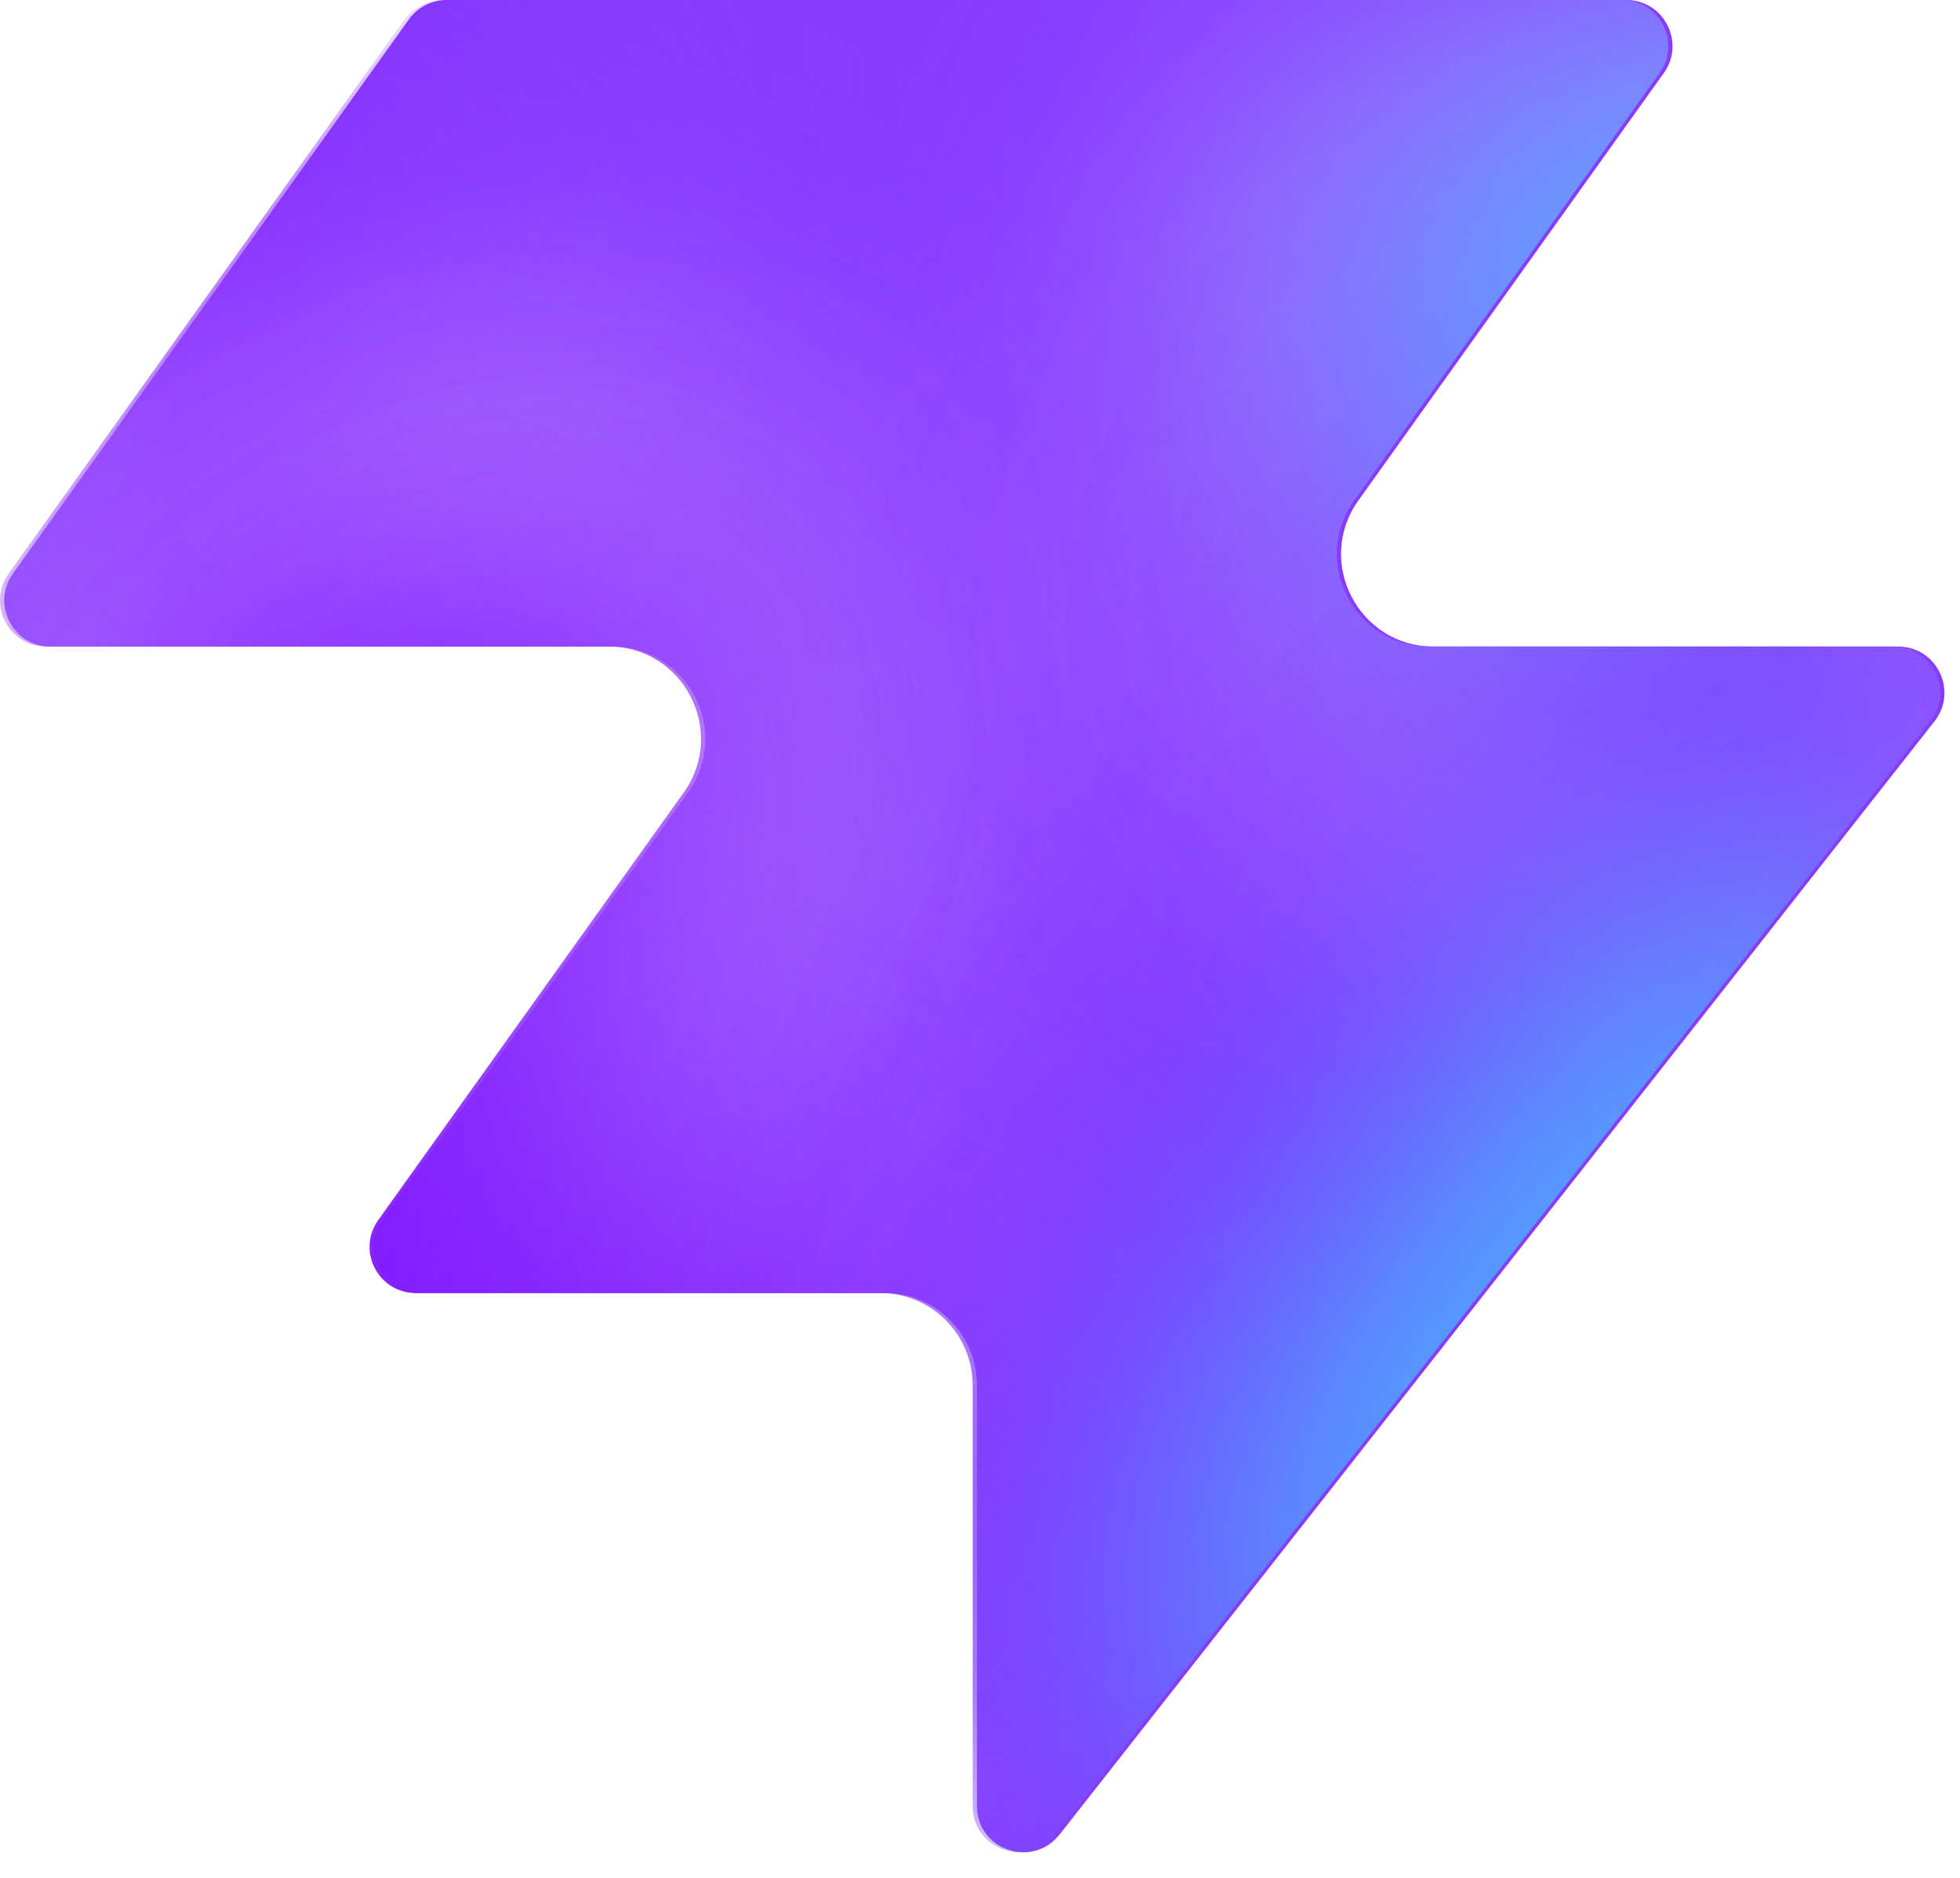
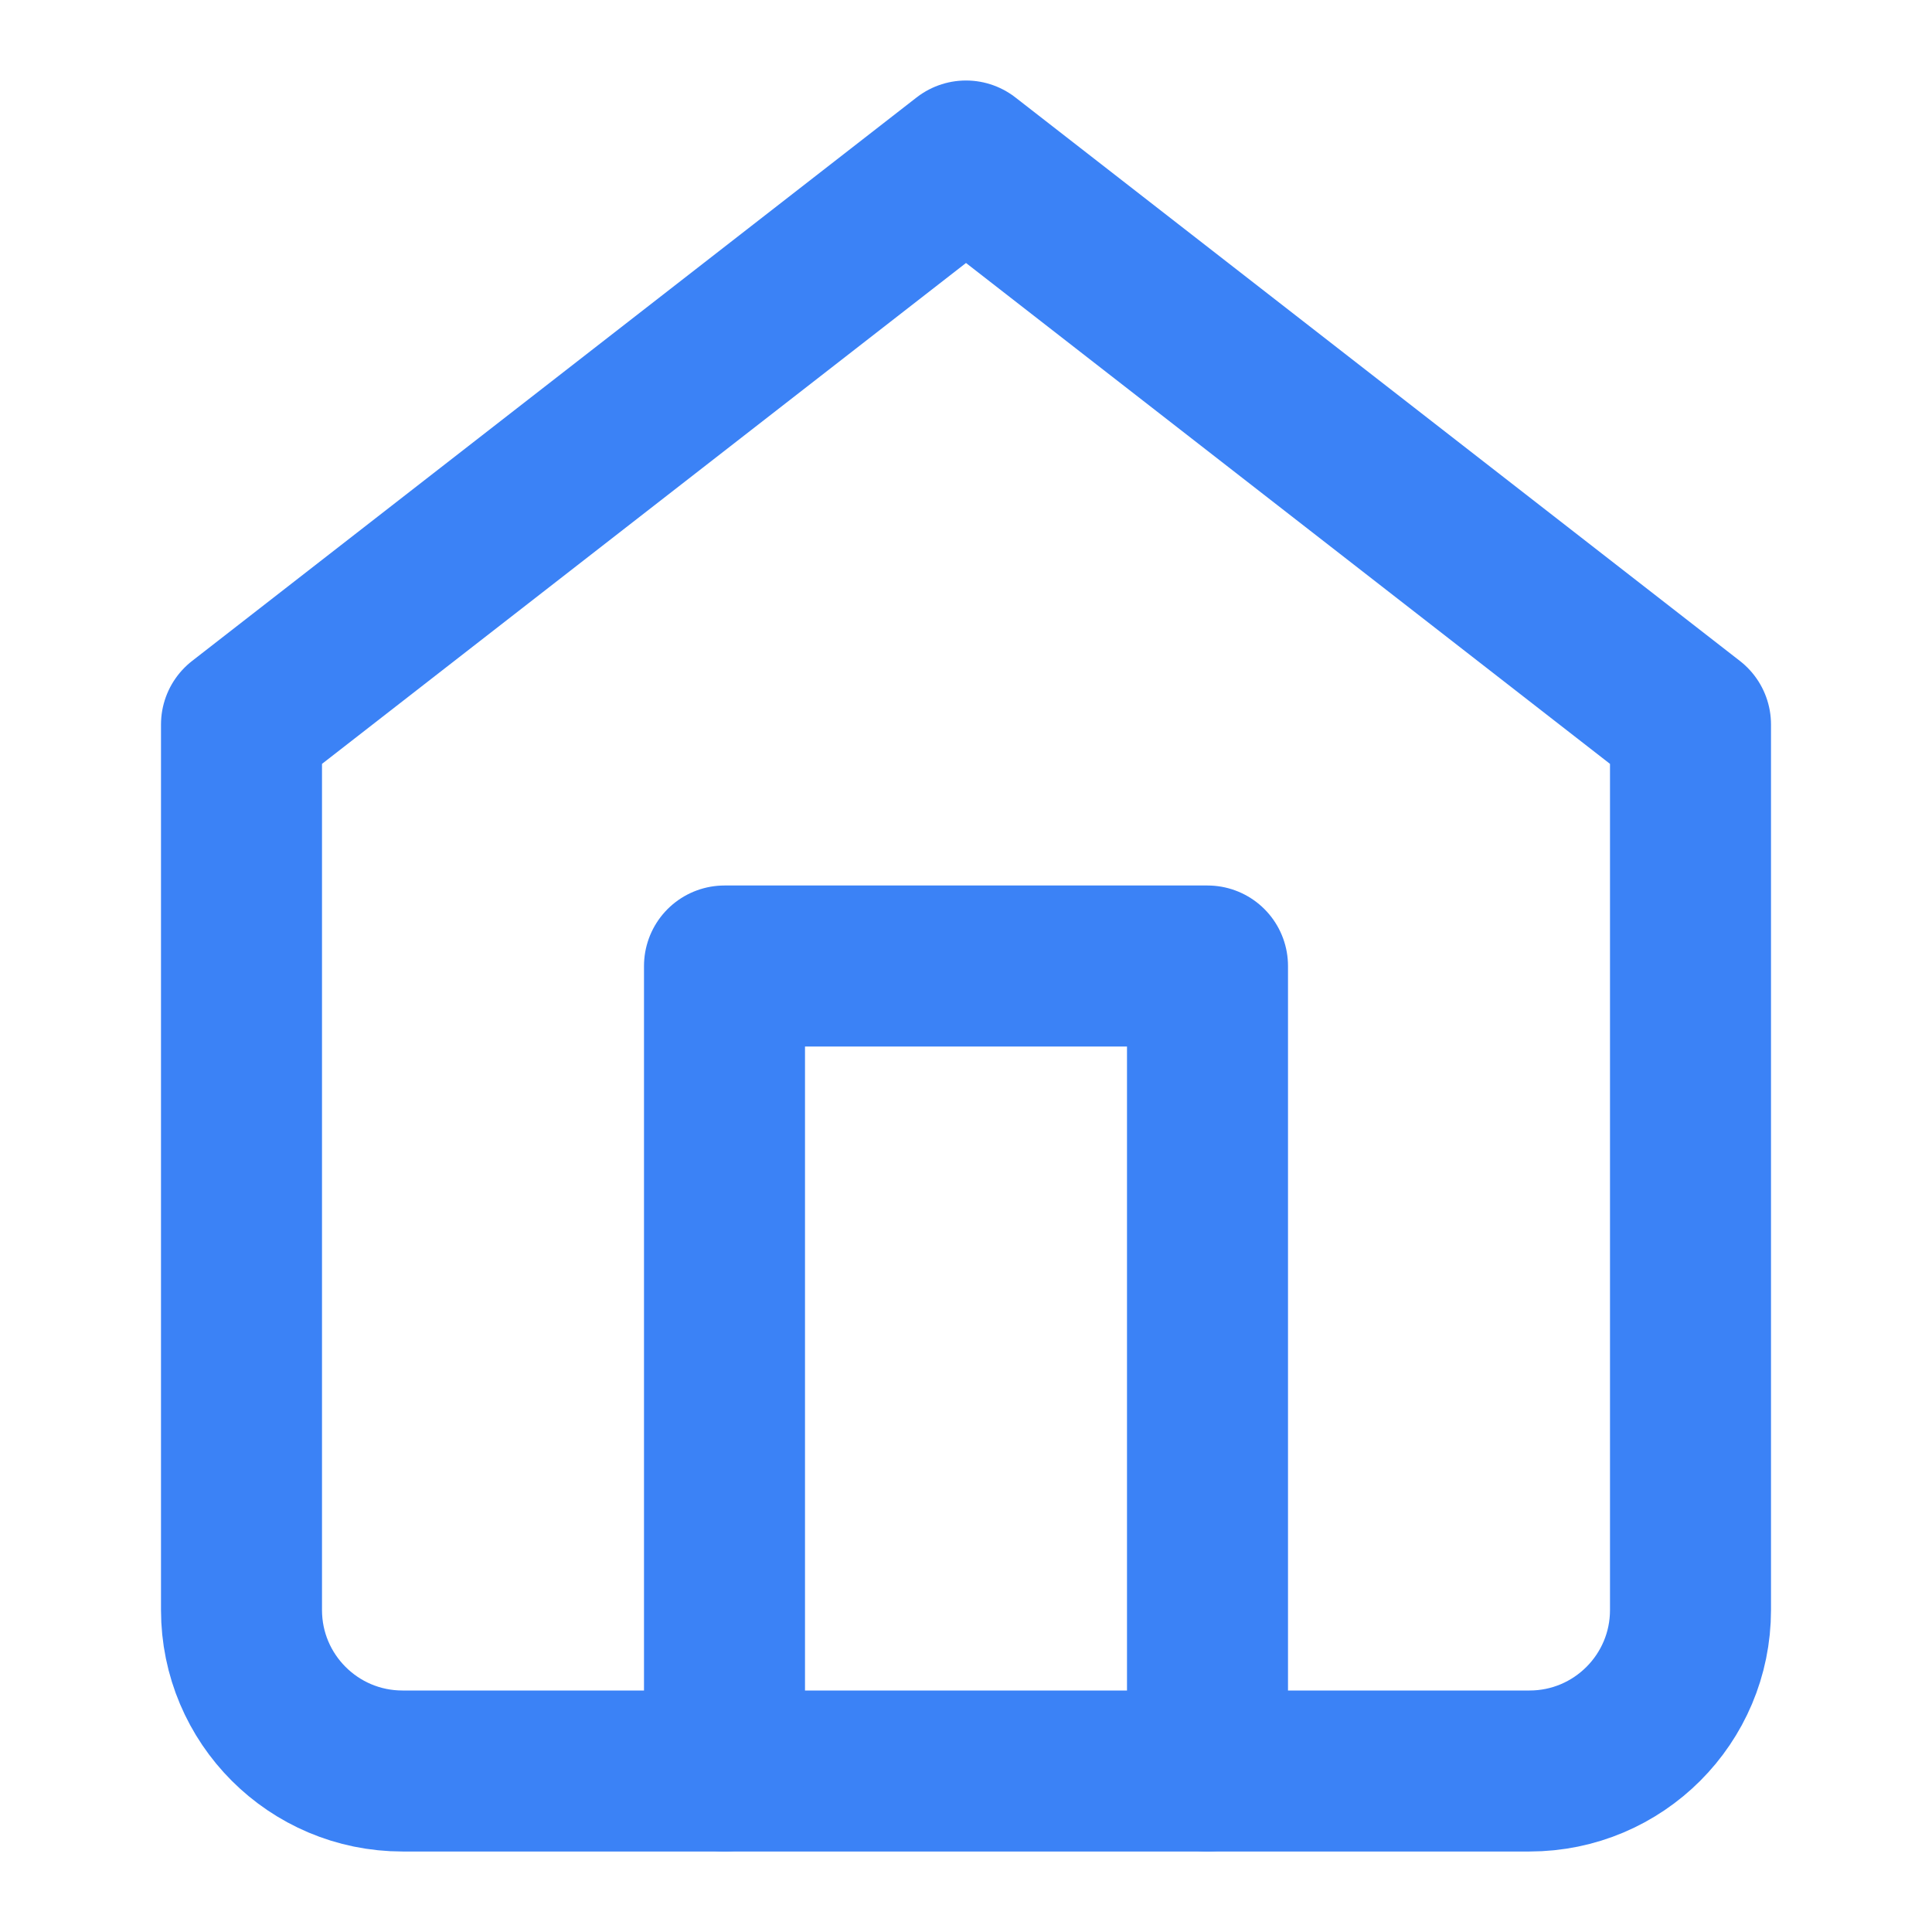
- <svg xmlns="http://www.w3.org/2000/svg" width="48" height="46" fill="none" viewBox="0 0 48 46">
-   <path fill="#863bff" d="M25.946 44.938c-.664.845-2.021.375-2.021-.698V33.937a2.26 2.26 0 0 0-2.262-2.262H10.287c-.92 0-1.456-1.04-.92-1.788l7.48-10.471c1.07-1.497 0-3.578-1.842-3.578H1.237c-.92 0-1.456-1.04-.92-1.788L10.013.474c.214-.297.556-.474.92-.474h28.894c.92 0 1.456 1.04.92 1.788l-7.48 10.471c-1.07 1.498 0 3.579 1.842 3.579h11.377c.943 0 1.473 1.088.89 1.83L25.947 44.94z" style="fill:#863bff;fill:color(display-p3 .525 .23 1);fill-opacity:1" />
-   <mask id="a" width="48" height="46" x="0" y="0" maskUnits="userSpaceOnUse" style="mask-type:alpha">
-     <path fill="#000" d="M25.842 44.938c-.664.844-2.021.375-2.021-.698V33.937a2.26 2.26 0 0 0-2.262-2.262H10.183c-.92 0-1.456-1.04-.92-1.788l7.48-10.471c1.07-1.498 0-3.579-1.842-3.579H1.133c-.92 0-1.456-1.04-.92-1.787L9.91.473c.214-.297.556-.474.92-.474h28.894c.92 0 1.456 1.04.92 1.788l-7.48 10.471c-1.07 1.498 0 3.578 1.842 3.578h11.377c.943 0 1.473 1.088.89 1.832L25.843 44.94z" style="fill:#000;fill-opacity:1" />
-   </mask>
-   <g mask="url(#a)">
-     <g filter="url(#b)">
-       <ellipse cx="5.508" cy="14.704" fill="#ede6ff" rx="5.508" ry="14.704" style="fill:#ede6ff;fill:color(display-p3 .927 .903 1);fill-opacity:1" transform="matrix(.00324 1 1 -.00324 -4.47 31.516)" />
-     </g>
-     <g filter="url(#c)">
-       <ellipse cx="10.399" cy="29.851" fill="#ede6ff" rx="10.399" ry="29.851" style="fill:#ede6ff;fill:color(display-p3 .927 .903 1);fill-opacity:1" transform="matrix(.00324 1 1 -.00324 -39.328 7.883)" />
-     </g>
-     <g filter="url(#d)">
-       <ellipse cx="5.508" cy="30.487" fill="#7e14ff" rx="5.508" ry="30.487" style="fill:#7e14ff;fill:color(display-p3 .492 .077 1);fill-opacity:1" transform="rotate(89.814 -25.913 -14.639)scale(1 -1)" />
-     </g>
-     <g filter="url(#e)">
-       <ellipse cx="5.508" cy="30.599" fill="#7e14ff" rx="5.508" ry="30.599" style="fill:#7e14ff;fill:color(display-p3 .492 .077 1);fill-opacity:1" transform="rotate(89.814 -32.644 -3.334)scale(1 -1)" />
-     </g>
-     <g filter="url(#f)">
-       <ellipse cx="5.508" cy="30.599" fill="#7e14ff" rx="5.508" ry="30.599" style="fill:#7e14ff;fill:color(display-p3 .492 .077 1);fill-opacity:1" transform="matrix(.00324 1 1 -.00324 -34.34 30.47)" />
-     </g>
-     <g filter="url(#g)">
-       <ellipse cx="14.072" cy="22.078" fill="#ede6ff" rx="14.072" ry="22.078" style="fill:#ede6ff;fill:color(display-p3 .927 .903 1);fill-opacity:1" transform="rotate(93.35 24.506 48.493)scale(-1 1)" />
-     </g>
-     <g filter="url(#h)">
-       <ellipse cx="3.47" cy="21.501" fill="#7e14ff" rx="3.47" ry="21.501" style="fill:#7e14ff;fill:color(display-p3 .492 .077 1);fill-opacity:1" transform="rotate(89.009 28.708 47.59)scale(-1 1)" />
-     </g>
-     <g filter="url(#i)">
-       <ellipse cx="3.47" cy="21.501" fill="#7e14ff" rx="3.47" ry="21.501" style="fill:#7e14ff;fill:color(display-p3 .492 .077 1);fill-opacity:1" transform="rotate(89.009 28.708 47.59)scale(-1 1)" />
-     </g>
-     <g filter="url(#j)">
-       <ellipse cx=".387" cy="8.972" fill="#7e14ff" rx="4.407" ry="29.108" style="fill:#7e14ff;fill:color(display-p3 .492 .077 1);fill-opacity:1" transform="rotate(39.51 .387 8.972)" />
-     </g>
-     <g filter="url(#k)">
-       <ellipse cx="47.523" cy="-6.092" fill="#7e14ff" rx="4.407" ry="29.108" style="fill:#7e14ff;fill:color(display-p3 .492 .077 1);fill-opacity:1" transform="rotate(37.892 47.523 -6.092)" />
-     </g>
-     <g filter="url(#l)">
-       <ellipse cx="41.412" cy="6.333" fill="#47bfff" rx="5.971" ry="9.665" style="fill:#47bfff;fill:color(display-p3 .28 .748 1);fill-opacity:1" transform="rotate(37.892 41.412 6.333)" />
-     </g>
-     <g filter="url(#m)">
-       <ellipse cx="-1.879" cy="38.332" fill="#7e14ff" rx="4.407" ry="29.108" style="fill:#7e14ff;fill:color(display-p3 .492 .077 1);fill-opacity:1" transform="rotate(37.892 -1.88 38.332)" />
-     </g>
-     <g filter="url(#n)">
-       <ellipse cx="-1.879" cy="38.332" fill="#7e14ff" rx="4.407" ry="29.108" style="fill:#7e14ff;fill:color(display-p3 .492 .077 1);fill-opacity:1" transform="rotate(37.892 -1.88 38.332)" />
-     </g>
-     <g filter="url(#o)">
-       <ellipse cx="35.651" cy="29.907" fill="#7e14ff" rx="4.407" ry="29.108" style="fill:#7e14ff;fill:color(display-p3 .492 .077 1);fill-opacity:1" transform="rotate(37.892 35.651 29.907)" />
-     </g>
-     <g filter="url(#p)">
-       <ellipse cx="38.418" cy="32.4" fill="#47bfff" rx="5.971" ry="15.297" style="fill:#47bfff;fill:color(display-p3 .28 .748 1);fill-opacity:1" transform="rotate(37.892 38.418 32.4)" />
-     </g>
-   </g>
-   <defs>
-     <filter id="b" width="60.045" height="41.654" x="-19.77" y="16.149" color-interpolation-filters="sRGB" filterUnits="userSpaceOnUse">
-       <feFlood flood-opacity="0" result="BackgroundImageFix" />
-       <feBlend in="SourceGraphic" in2="BackgroundImageFix" result="shape" />
-       <feGaussianBlur result="effect1_foregroundBlur_2002_17158" stdDeviation="7.659" />
-     </filter>
-     <filter id="c" width="90.34" height="51.437" x="-54.613" y="-7.533" color-interpolation-filters="sRGB" filterUnits="userSpaceOnUse">
-       <feFlood flood-opacity="0" result="BackgroundImageFix" />
-       <feBlend in="SourceGraphic" in2="BackgroundImageFix" result="shape" />
-       <feGaussianBlur result="effect1_foregroundBlur_2002_17158" stdDeviation="7.659" />
-     </filter>
-     <filter id="d" width="79.355" height="29.4" x="-49.64" y="2.03" color-interpolation-filters="sRGB" filterUnits="userSpaceOnUse">
-       <feFlood flood-opacity="0" result="BackgroundImageFix" />
-       <feBlend in="SourceGraphic" in2="BackgroundImageFix" result="shape" />
-       <feGaussianBlur result="effect1_foregroundBlur_2002_17158" stdDeviation="4.596" />
-     </filter>
-     <filter id="e" width="79.579" height="29.4" x="-45.045" y="20.029" color-interpolation-filters="sRGB" filterUnits="userSpaceOnUse">
-       <feFlood flood-opacity="0" result="BackgroundImageFix" />
-       <feBlend in="SourceGraphic" in2="BackgroundImageFix" result="shape" />
-       <feGaussianBlur result="effect1_foregroundBlur_2002_17158" stdDeviation="4.596" />
-     </filter>
-     <filter id="f" width="79.579" height="29.4" x="-43.513" y="21.178" color-interpolation-filters="sRGB" filterUnits="userSpaceOnUse">
-       <feFlood flood-opacity="0" result="BackgroundImageFix" />
-       <feBlend in="SourceGraphic" in2="BackgroundImageFix" result="shape" />
-       <feGaussianBlur result="effect1_foregroundBlur_2002_17158" stdDeviation="4.596" />
-     </filter>
-     <filter id="g" width="74.749" height="58.852" x="15.756" y="-17.901" color-interpolation-filters="sRGB" filterUnits="userSpaceOnUse">
-       <feFlood flood-opacity="0" result="BackgroundImageFix" />
-       <feBlend in="SourceGraphic" in2="BackgroundImageFix" result="shape" />
-       <feGaussianBlur result="effect1_foregroundBlur_2002_17158" stdDeviation="7.659" />
-     </filter>
-     <filter id="h" width="61.377" height="25.362" x="23.548" y="2.284" color-interpolation-filters="sRGB" filterUnits="userSpaceOnUse">
-       <feFlood flood-opacity="0" result="BackgroundImageFix" />
-       <feBlend in="SourceGraphic" in2="BackgroundImageFix" result="shape" />
-       <feGaussianBlur result="effect1_foregroundBlur_2002_17158" stdDeviation="4.596" />
-     </filter>
-     <filter id="i" width="61.377" height="25.362" x="23.548" y="2.284" color-interpolation-filters="sRGB" filterUnits="userSpaceOnUse">
-       <feFlood flood-opacity="0" result="BackgroundImageFix" />
-       <feBlend in="SourceGraphic" in2="BackgroundImageFix" result="shape" />
-       <feGaussianBlur result="effect1_foregroundBlur_2002_17158" stdDeviation="4.596" />
-     </filter>
-     <filter id="j" width="56.045" height="63.649" x="-27.636" y="-22.853" color-interpolation-filters="sRGB" filterUnits="userSpaceOnUse">
-       <feFlood flood-opacity="0" result="BackgroundImageFix" />
-       <feBlend in="SourceGraphic" in2="BackgroundImageFix" result="shape" />
-       <feGaussianBlur result="effect1_foregroundBlur_2002_17158" stdDeviation="4.596" />
-     </filter>
-     <filter id="k" width="54.814" height="64.646" x="20.116" y="-38.415" color-interpolation-filters="sRGB" filterUnits="userSpaceOnUse">
-       <feFlood flood-opacity="0" result="BackgroundImageFix" />
-       <feBlend in="SourceGraphic" in2="BackgroundImageFix" result="shape" />
-       <feGaussianBlur result="effect1_foregroundBlur_2002_17158" stdDeviation="4.596" />
-     </filter>
-     <filter id="l" width="33.541" height="35.313" x="24.641" y="-11.323" color-interpolation-filters="sRGB" filterUnits="userSpaceOnUse">
-       <feFlood flood-opacity="0" result="BackgroundImageFix" />
-       <feBlend in="SourceGraphic" in2="BackgroundImageFix" result="shape" />
-       <feGaussianBlur result="effect1_foregroundBlur_2002_17158" stdDeviation="4.596" />
-     </filter>
-     <filter id="m" width="54.814" height="64.646" x="-29.286" y="6.009" color-interpolation-filters="sRGB" filterUnits="userSpaceOnUse">
-       <feFlood flood-opacity="0" result="BackgroundImageFix" />
-       <feBlend in="SourceGraphic" in2="BackgroundImageFix" result="shape" />
-       <feGaussianBlur result="effect1_foregroundBlur_2002_17158" stdDeviation="4.596" />
-     </filter>
-     <filter id="n" width="54.814" height="64.646" x="-29.286" y="6.009" color-interpolation-filters="sRGB" filterUnits="userSpaceOnUse">
-       <feFlood flood-opacity="0" result="BackgroundImageFix" />
-       <feBlend in="SourceGraphic" in2="BackgroundImageFix" result="shape" />
-       <feGaussianBlur result="effect1_foregroundBlur_2002_17158" stdDeviation="4.596" />
-     </filter>
-     <filter id="o" width="54.814" height="64.646" x="8.244" y="-2.416" color-interpolation-filters="sRGB" filterUnits="userSpaceOnUse">
-       <feFlood flood-opacity="0" result="BackgroundImageFix" />
-       <feBlend in="SourceGraphic" in2="BackgroundImageFix" result="shape" />
-       <feGaussianBlur result="effect1_foregroundBlur_2002_17158" stdDeviation="4.596" />
-     </filter>
-     <filter id="p" width="39.409" height="43.623" x="18.713" y="10.588" color-interpolation-filters="sRGB" filterUnits="userSpaceOnUse">
-       <feFlood flood-opacity="0" result="BackgroundImageFix" />
-       <feBlend in="SourceGraphic" in2="BackgroundImageFix" result="shape" />
-       <feGaussianBlur result="effect1_foregroundBlur_2002_17158" stdDeviation="4.596" />
-     </filter>
-   </defs>
+ <svg xmlns="http://www.w3.org/2000/svg" viewBox="0 0 24 24" fill="none" stroke="#3b82f6" stroke-width="2" stroke-linecap="round" stroke-linejoin="round">
+   <path d="m3 9 9-7 9 7v11a2 2 0 0 1-2 2H5a2 2 0 0 1-2-2z" />
+   <polyline points="9 22 9 12 15 12 15 22" />
</svg>
